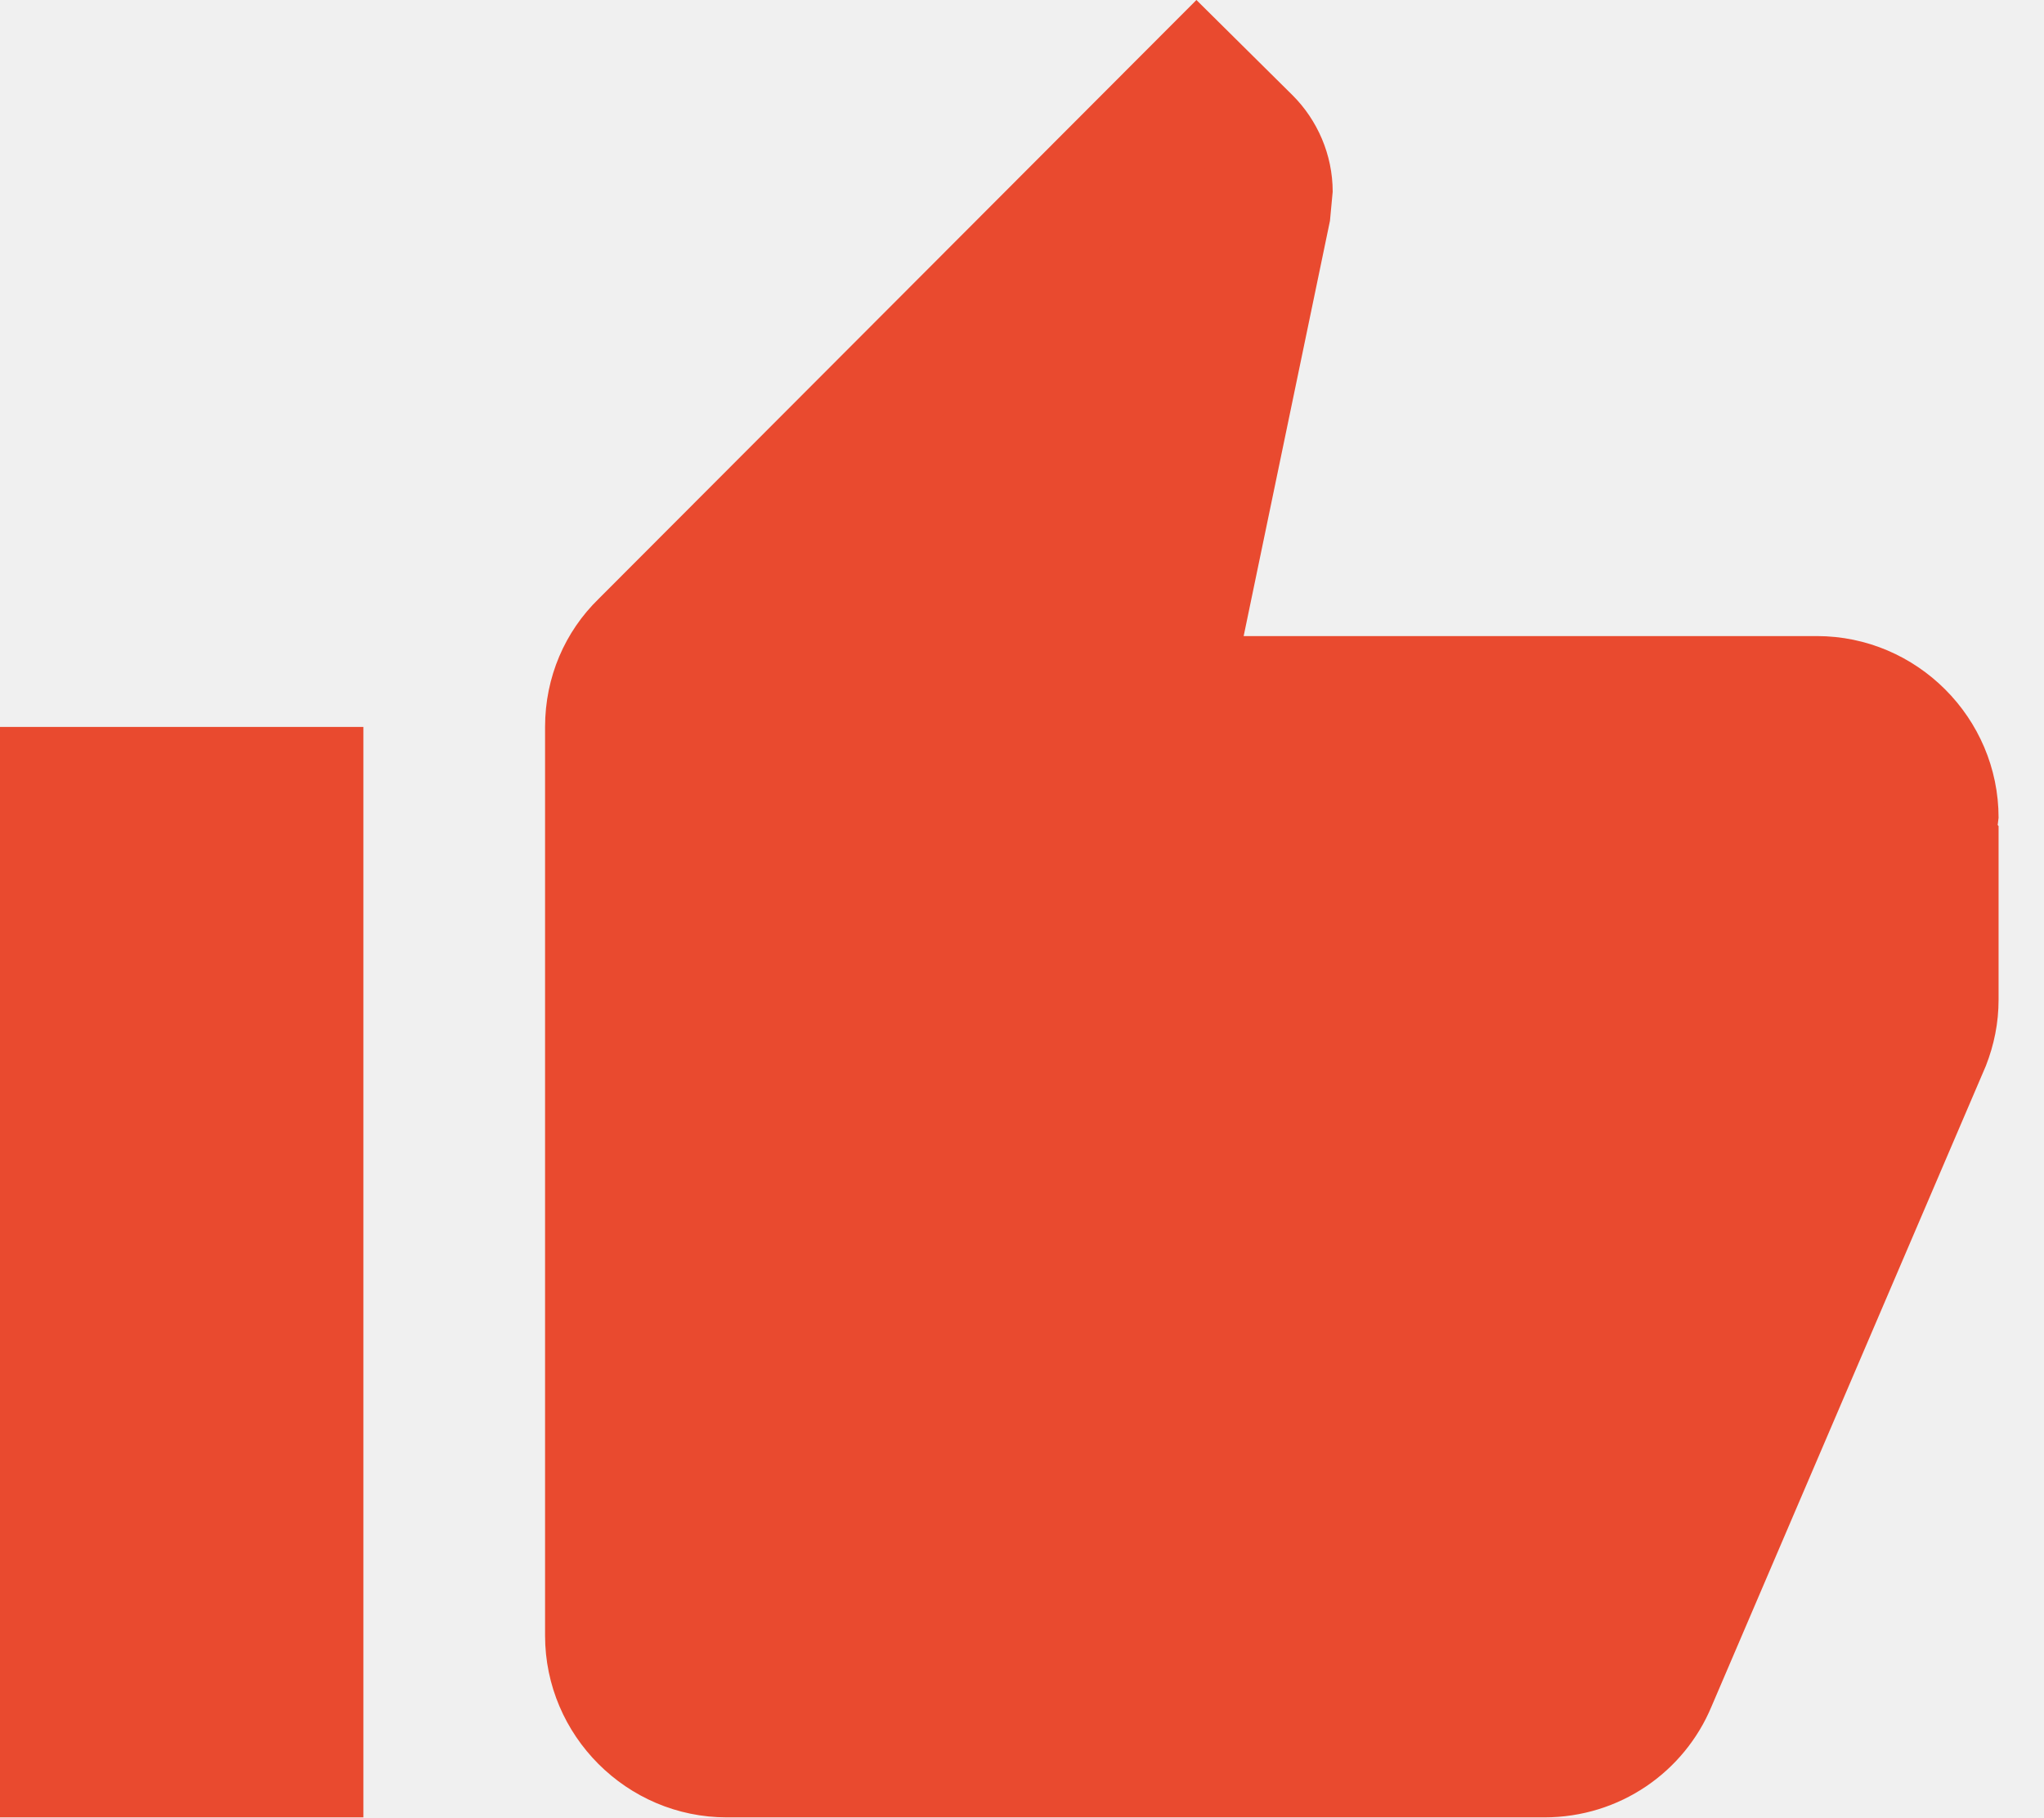
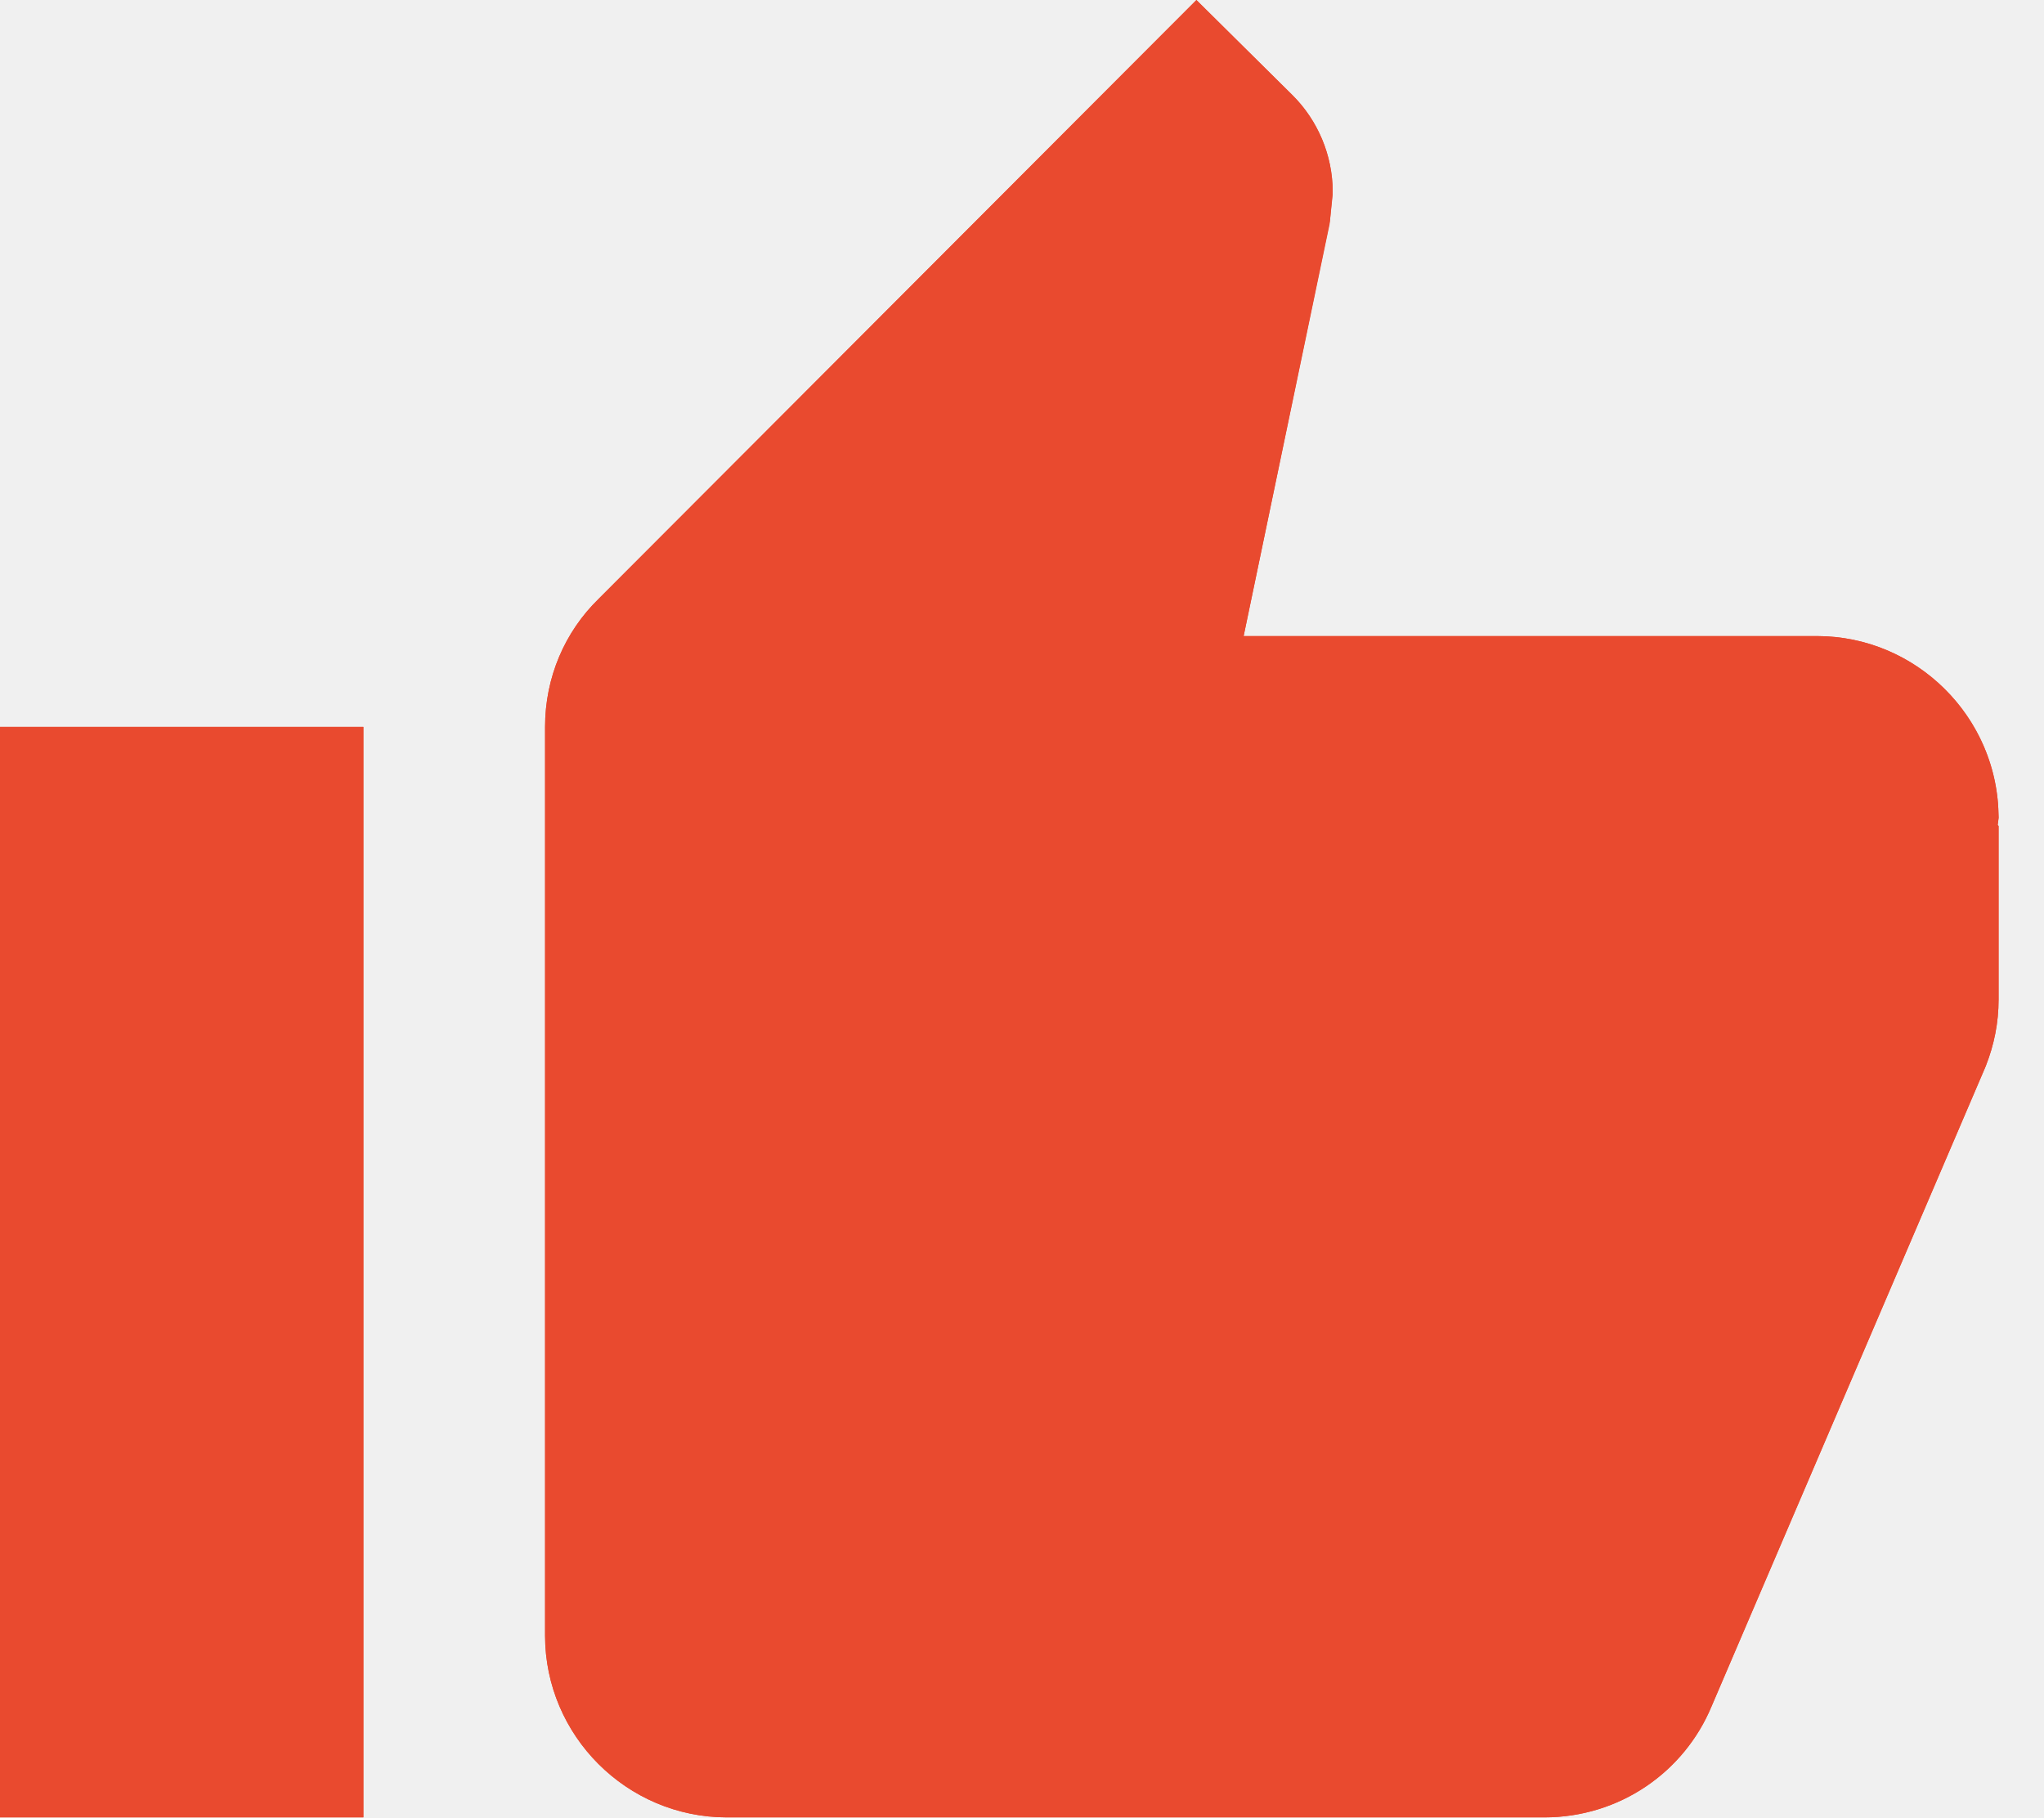
<svg xmlns="http://www.w3.org/2000/svg" xmlns:xlink="http://www.w3.org/1999/xlink" width="18px" height="16px" viewBox="0 0 18 16" version="1.1">
  <defs>
    <path d="M8,24 L11.2,24 L11.2,14.4 L8,14.4 L8,24 Z M25.6,15.2 C25.6,14.32 24.88,13.6 24,13.6 L18.952,13.6 L19.712,9.944 L19.736,9.688 C19.736,9.36 19.6,9.056 19.384,8.84 L18.536,8 L13.272,13.272 C12.976,13.56 12.8,13.96 12.8,14.4 L12.8,22.4 C12.8,23.28 13.52,24 14.4,24 L21.6,24 C22.264,24 22.832,23.6 23.072,23.024 L25.488,17.384 C25.56,17.2 25.6,17.008 25.6,16.8 L25.6,15.272 L25.592,15.264 L25.6,15.2 Z" id="path-1" />
-     <mask id="mask-2" maskContentUnits="userSpaceOnUse" maskUnits="objectBoundingBox" x="0" y="0" width="17.6" height="16" fill="white">
-       <use xlink:href="#path-1" />
-     </mask>
  </defs>
-   <g id="Symbols" stroke="none" stroke-width="1" fill="none" fill-rule="evenodd">
-     <g id="Icon-/-Like" transform="translate(-8, -8)">
-       <g>
-         <rect id="Rectangle" x="0" y="0" width="34" height="34" rx="17" />
-         <use id="Shape" fill="#E94A2F" stroke="#E94A2F" mask="url(#mask-2)" stroke-width="2" xlink:href="#path-1" />
+   <g id="PatternLibrary" stroke="none" stroke-width="1" fill="none" fill-rule="evenodd">
+     <g id="Desktop-HD" transform="translate(-220, -532)">
+       <g id="Widget" transform="translate(55, 479)">
+         <g id="Badge">
+           <g id="Actions" transform="translate(54, 45)">
+             <g id="Icon-/-Like" transform="translate(103, 0)">
+               <g id="Shape">
+                 <use fill="#E94A2F" fill-rule="evenodd" xlink:href="#path-1" />
+                 <path stroke="#E94A2F" stroke-width="1" d="M8.5,23.5 L8.5,14.9 L10.7,14.9 L10.7,23.5 L8.5,23.5 Z M25.1,15.172 L25.096,15.202 L25.066,15.445 L25.1,15.479 L25.1,16.8 C25.1,16.938 25.074,17.069 25.022,17.202 L22.612,22.827 C22.443,23.234 22.049,23.5 21.6,23.5 L14.4,23.5 C13.796,23.5 13.3,23.004 13.3,22.4 L13.3,14.4 C13.3,14.103 13.416,13.83 13.621,13.63 L18.538,8.706 L19.032,9.195 C19.16,9.323 19.236,9.503 19.236,9.688 L19.214,9.897 L18.462,13.498 L18.337,14.1 L18.952,14.1 L24,14.1 C24.594,14.1 25.084,14.581 25.1,15.172 Z" />
+               </g>
+             </g>
+           </g>
+         </g>
      </g>
    </g>
  </g>
</svg>
